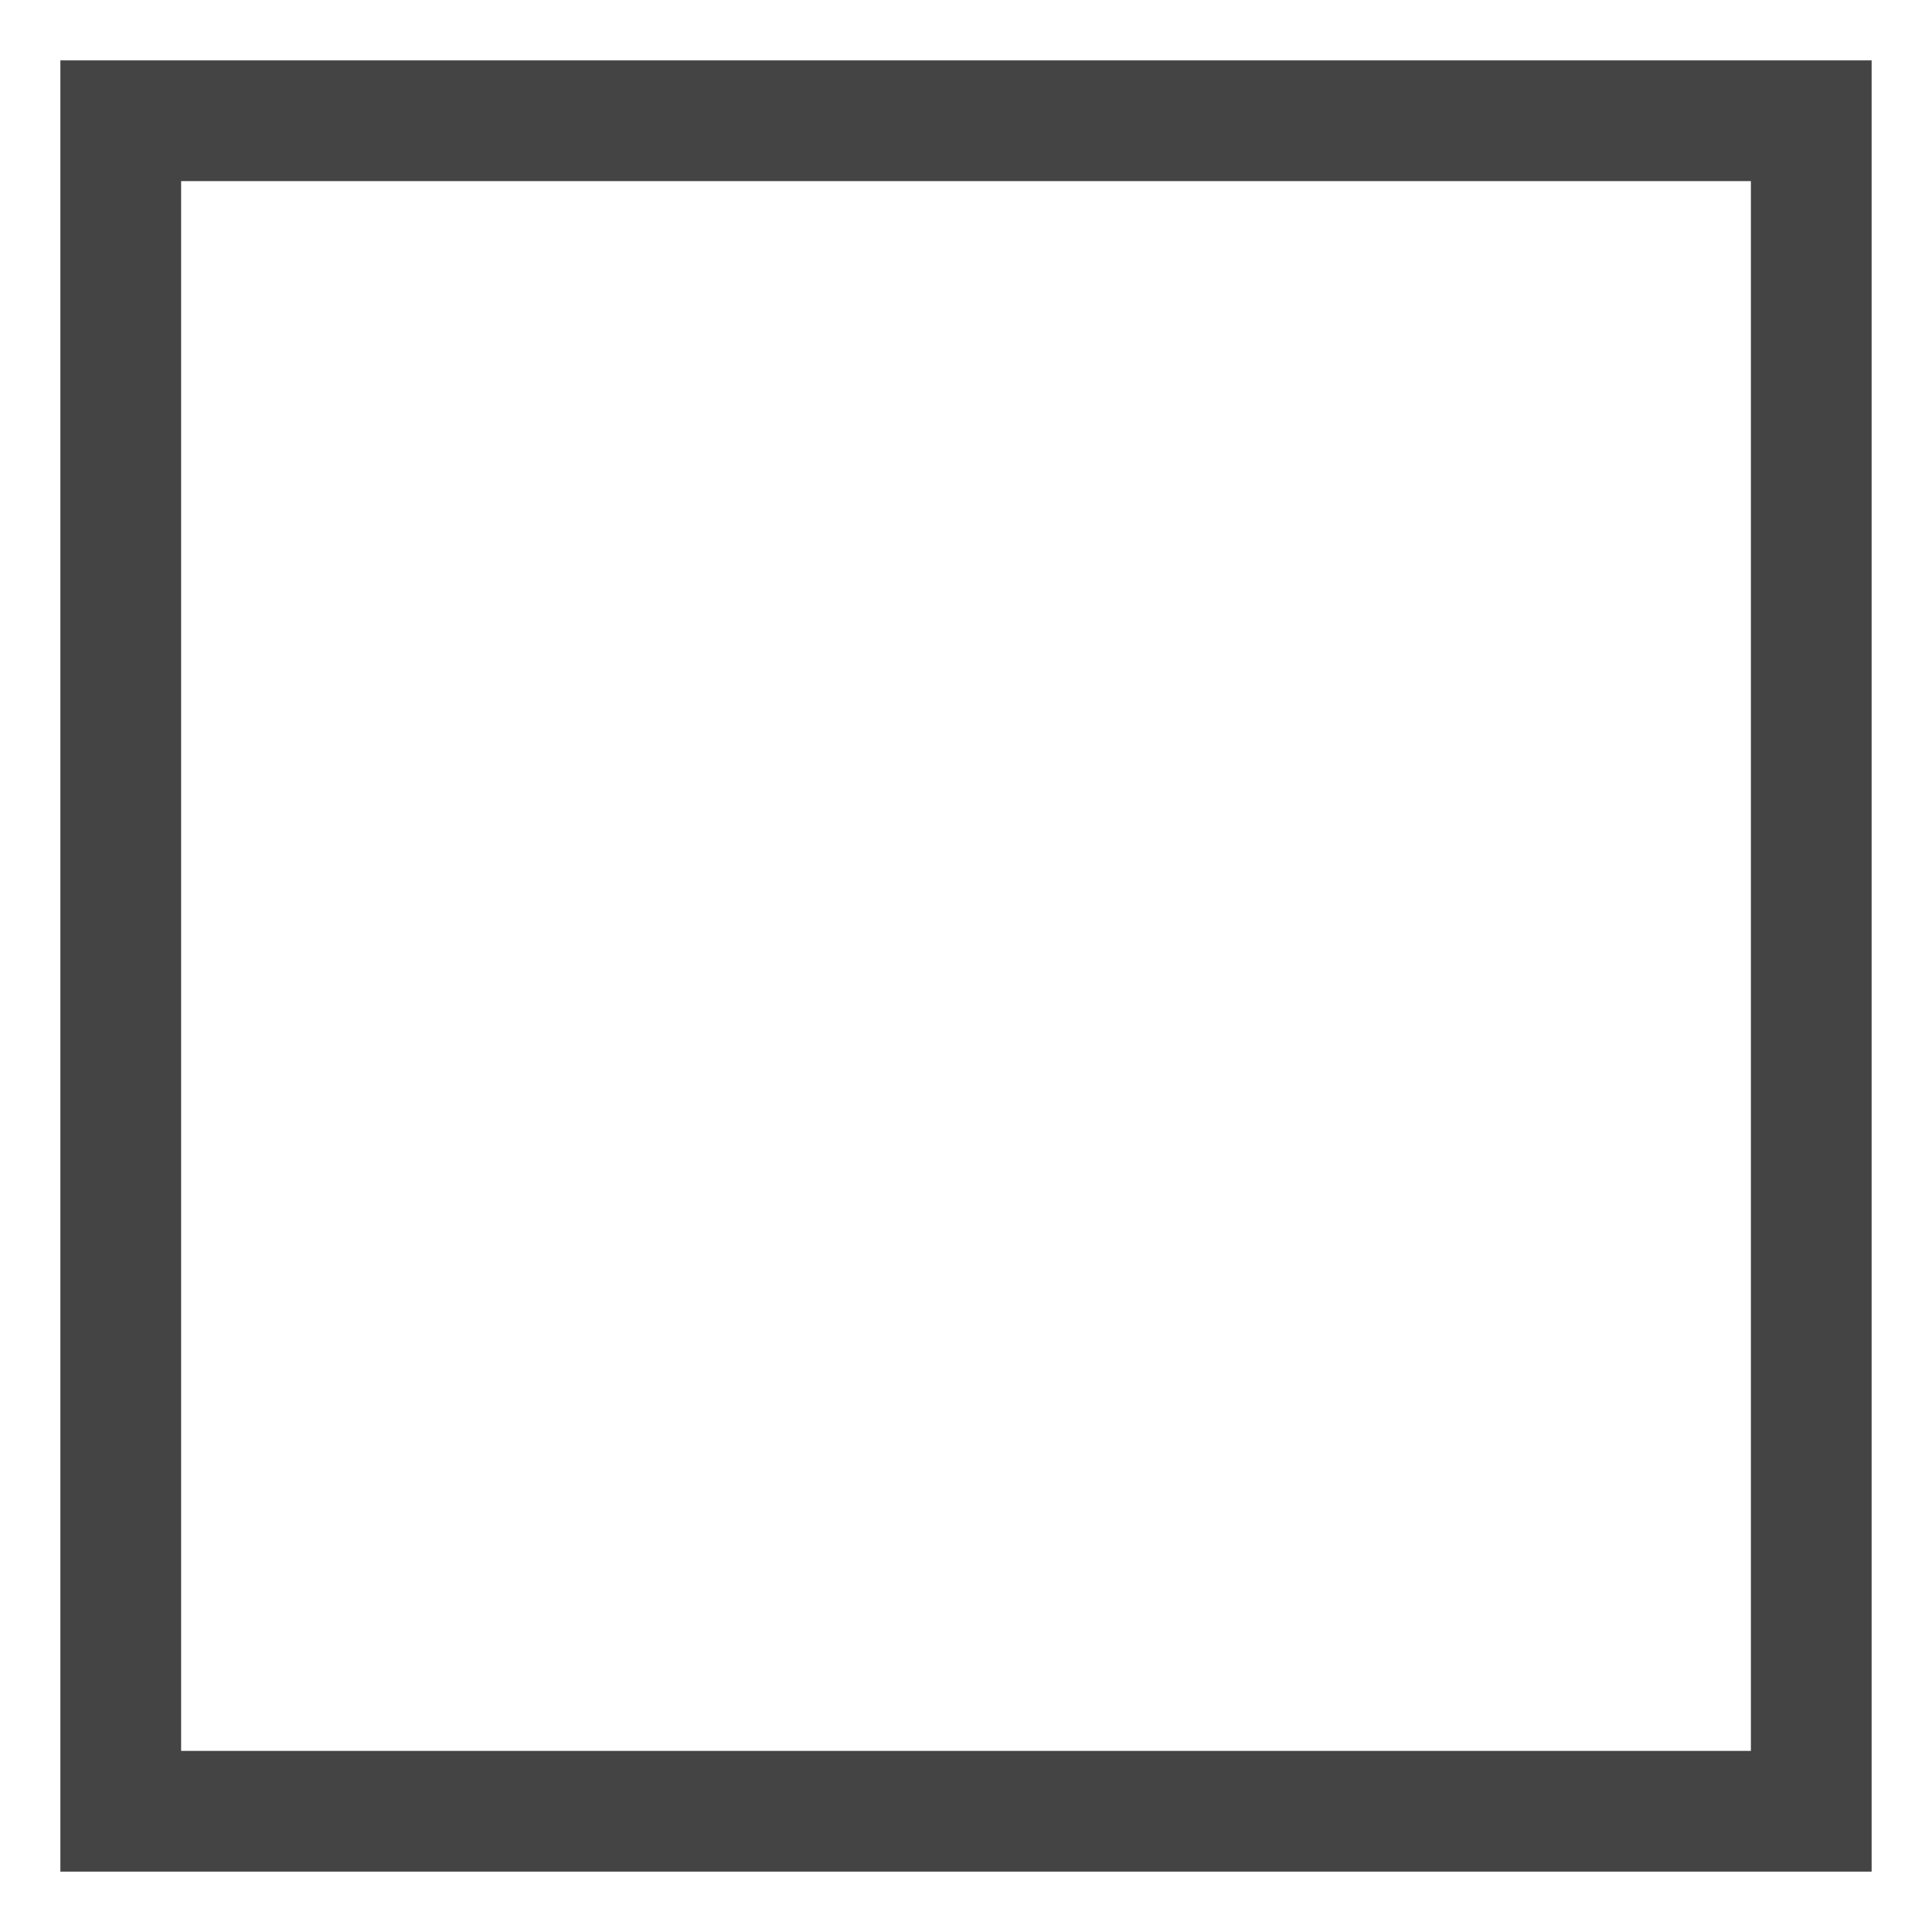
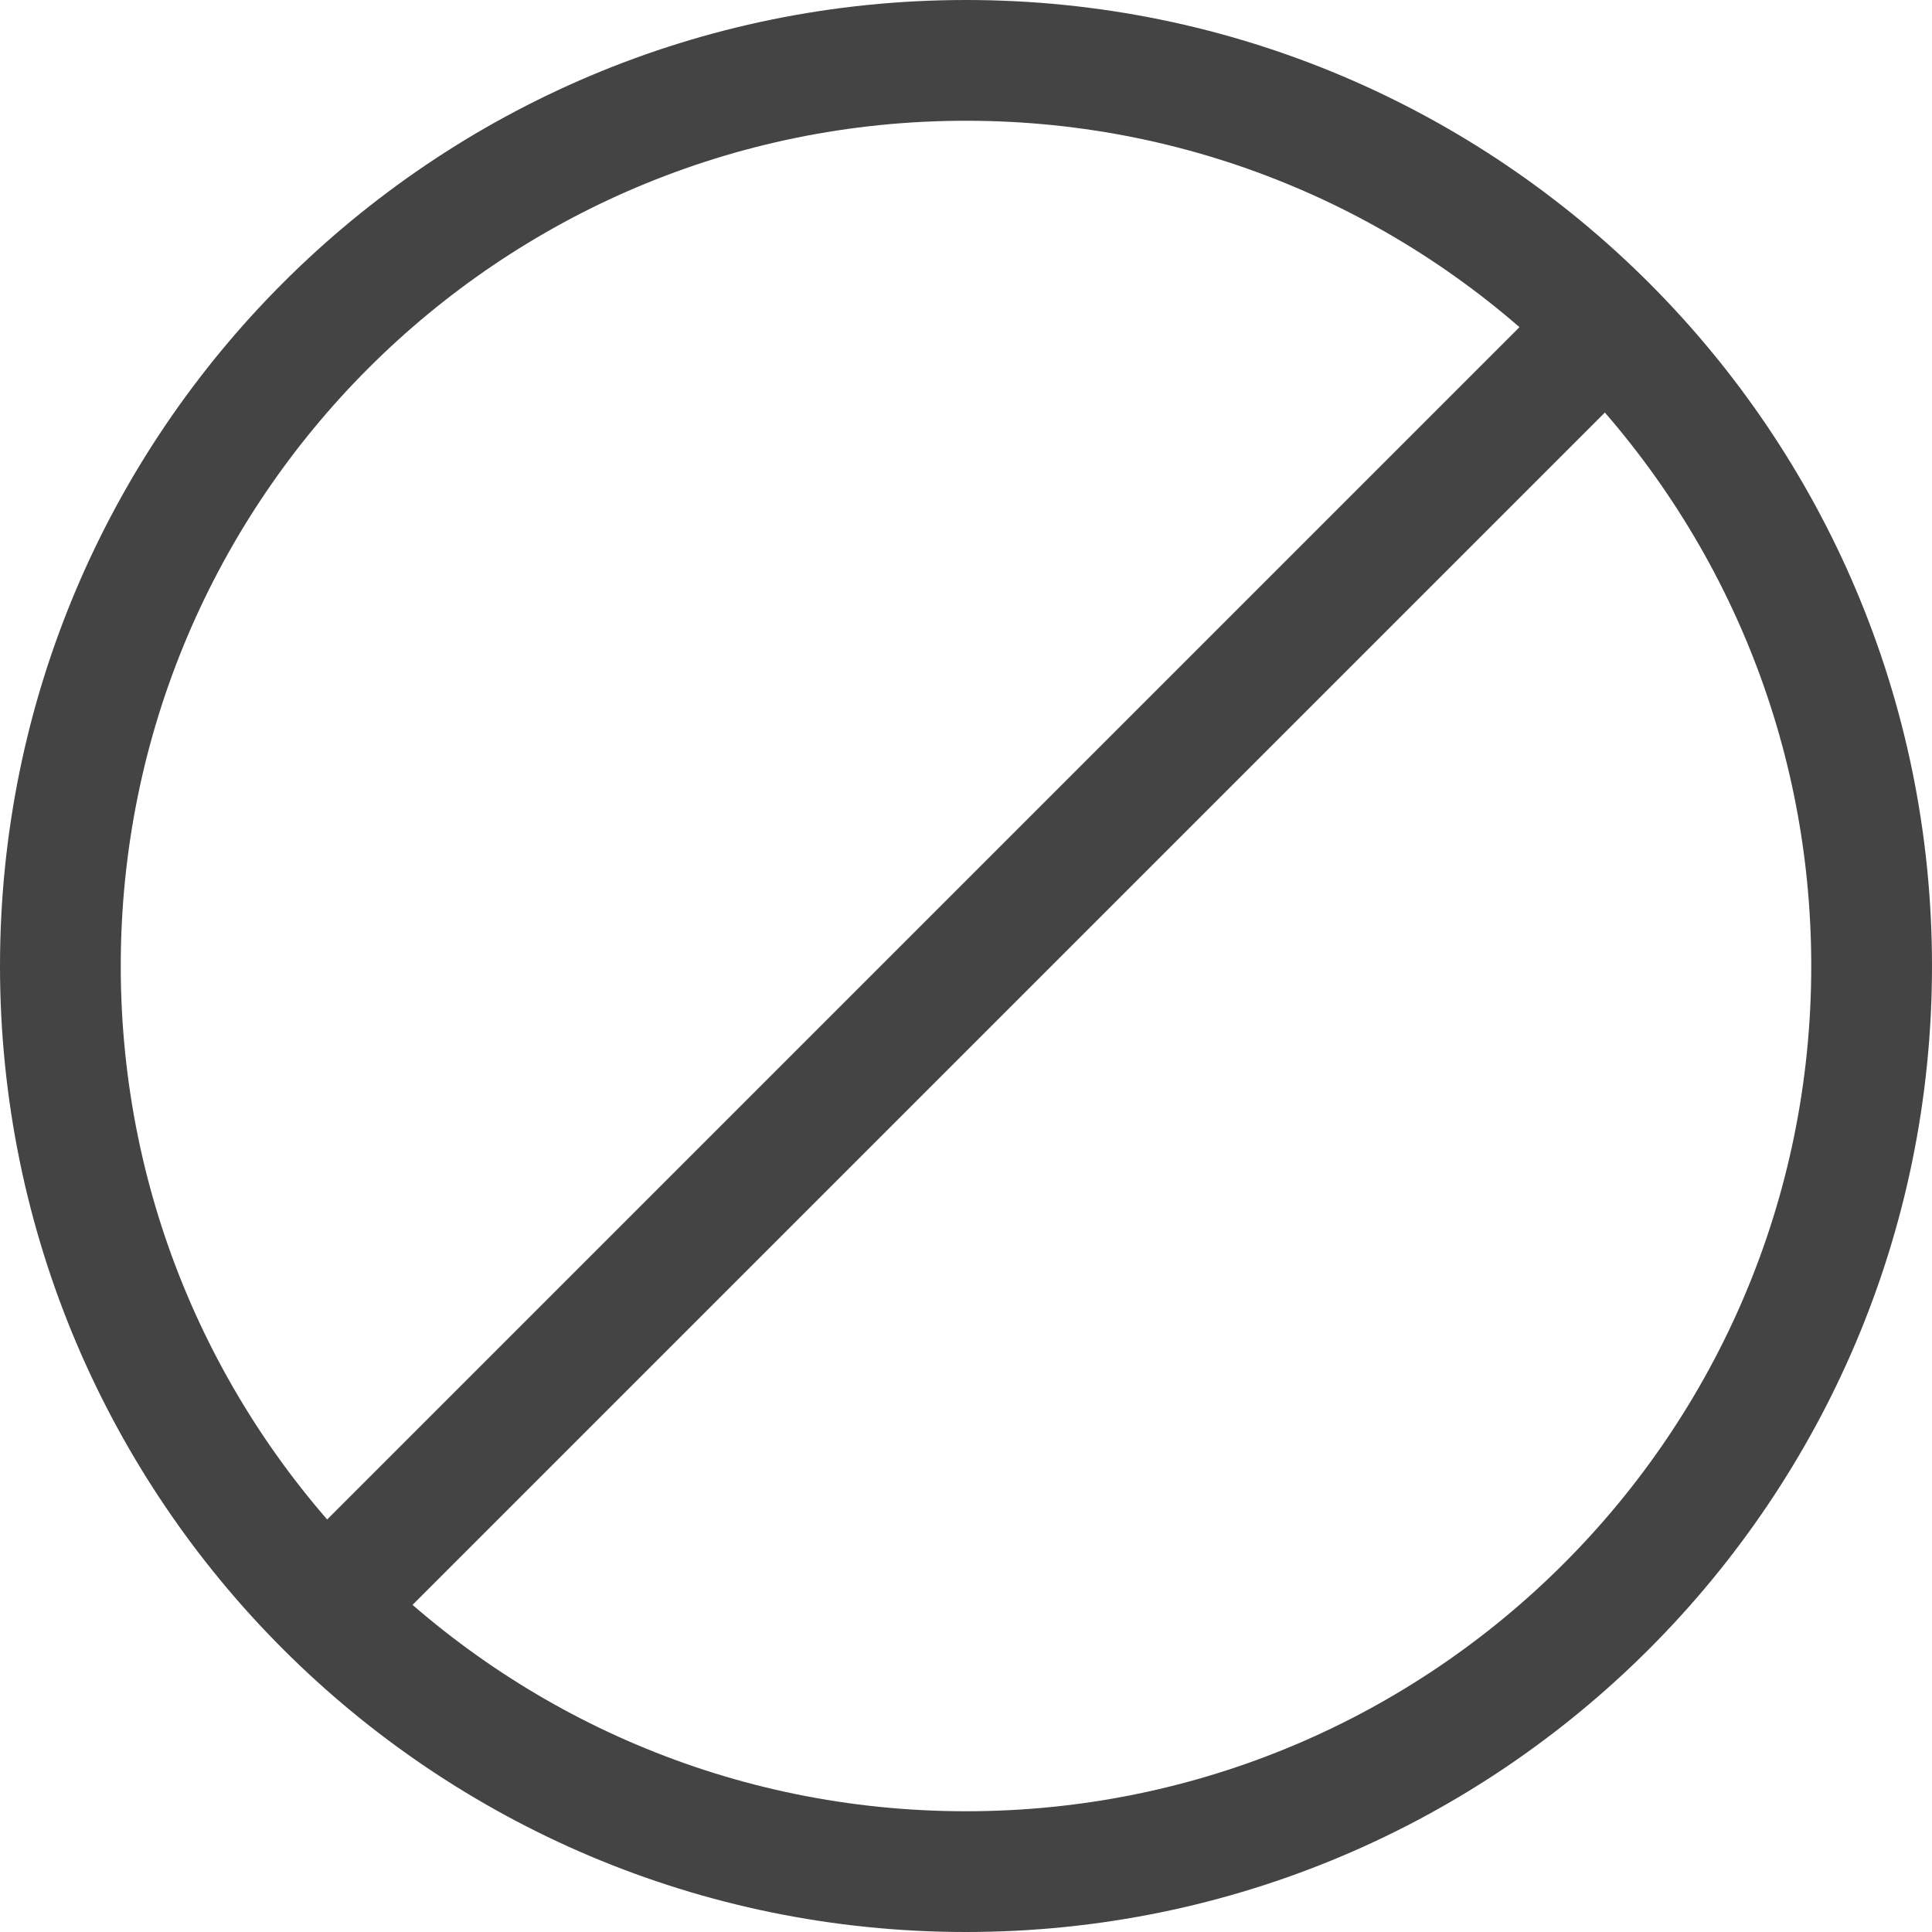
- <svg xmlns="http://www.w3.org/2000/svg" version="1.1" x="0px" y="0px" width="64px" height="64px" viewBox="0 0 64 64" enable-background="new 0 0 64 64" xml:space="preserve" stroke-width="4">
-   <g stroke-width="4" transform="translate(0, 0)">
-     <rect x="4" y="4" fill="none" stroke="#444444" stroke-width="4" stroke-linecap="square" stroke-miterlimit="10" width="56" height="56" stroke-linejoin="miter" />
+ <svg xmlns="http://www.w3.org/2000/svg" version="1.1" x="0px" y="0px" width="16px" height="16px" viewBox="0 0 16 16" enable-background="new 0 0 16 16" xml:space="preserve">
+   <g transform="translate(0, 0)">
+     <circle fill="none" stroke="#444444" stroke-width="1" stroke-linecap="butt" stroke-linejoin="miter" stroke-miterlimit="10" cx="8" cy="8" r="7.5" data-cap="butt" />
+     <line fill="none" stroke-width="1" stroke="#444444" stroke-linecap="butt" stroke-linejoin="miter" stroke-miterlimit="10" x1="2.697" y1="13.303" x2="13.303" y2="2.697" data-cap="butt" />
  </g>
</svg>
